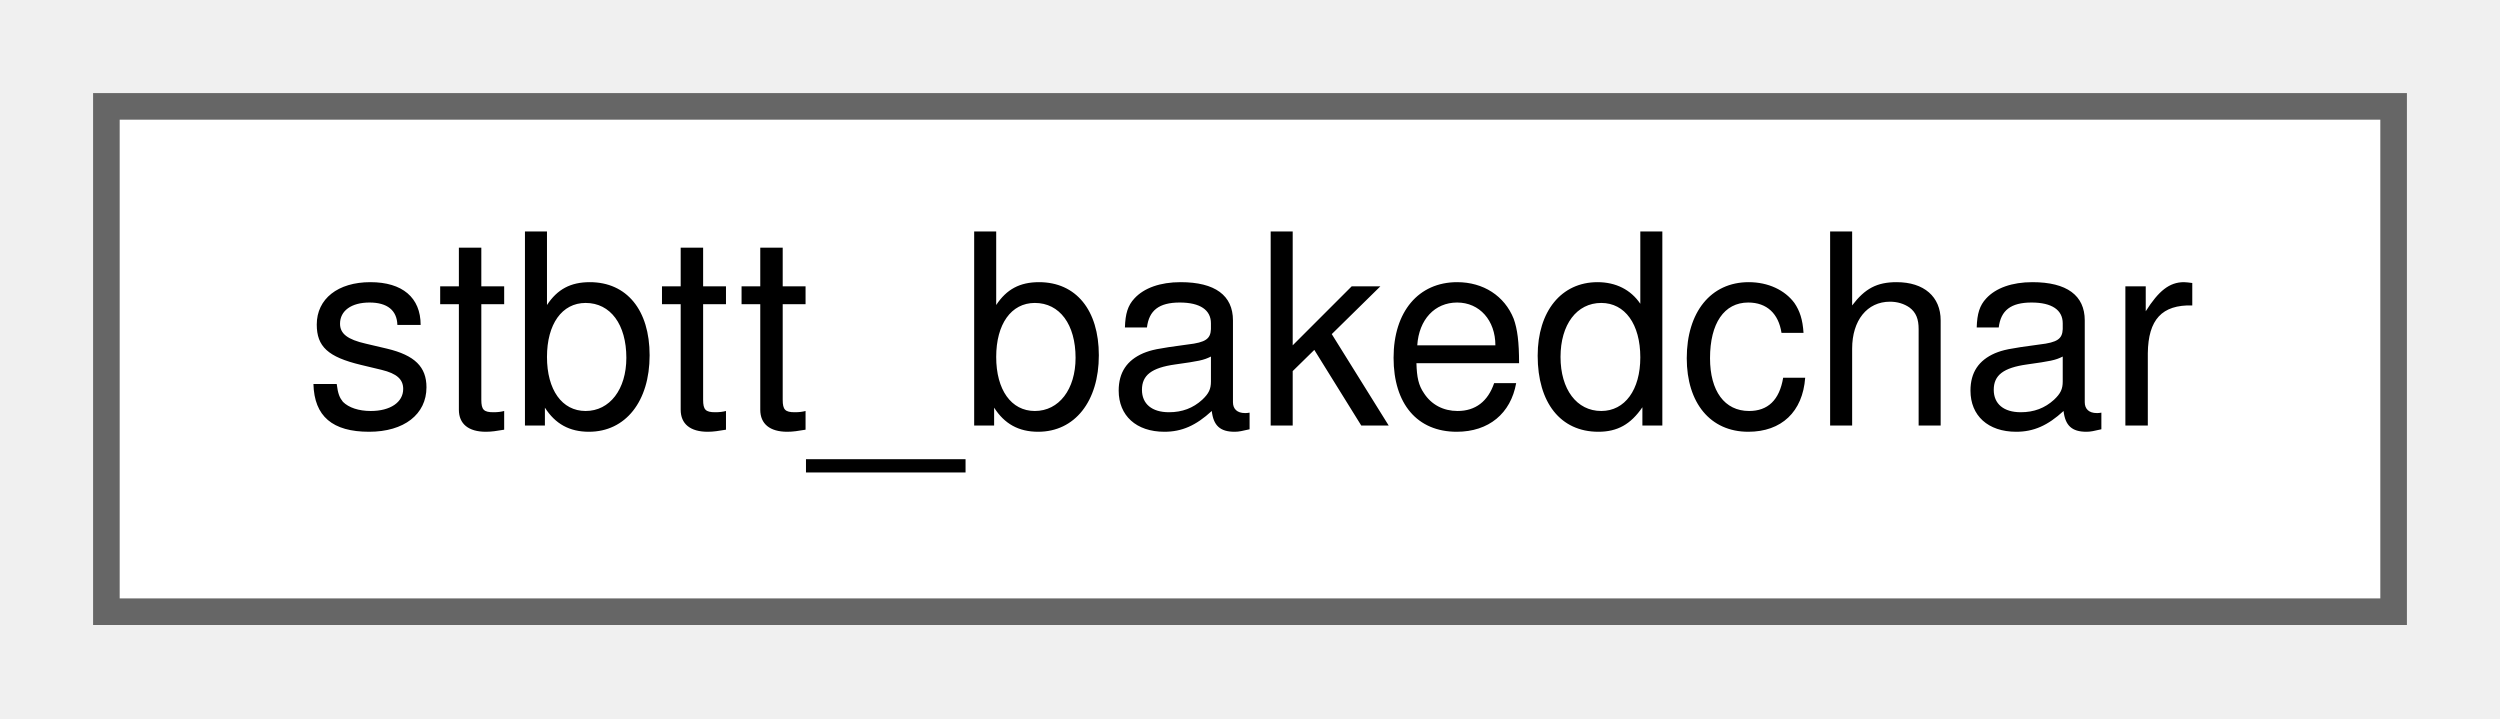
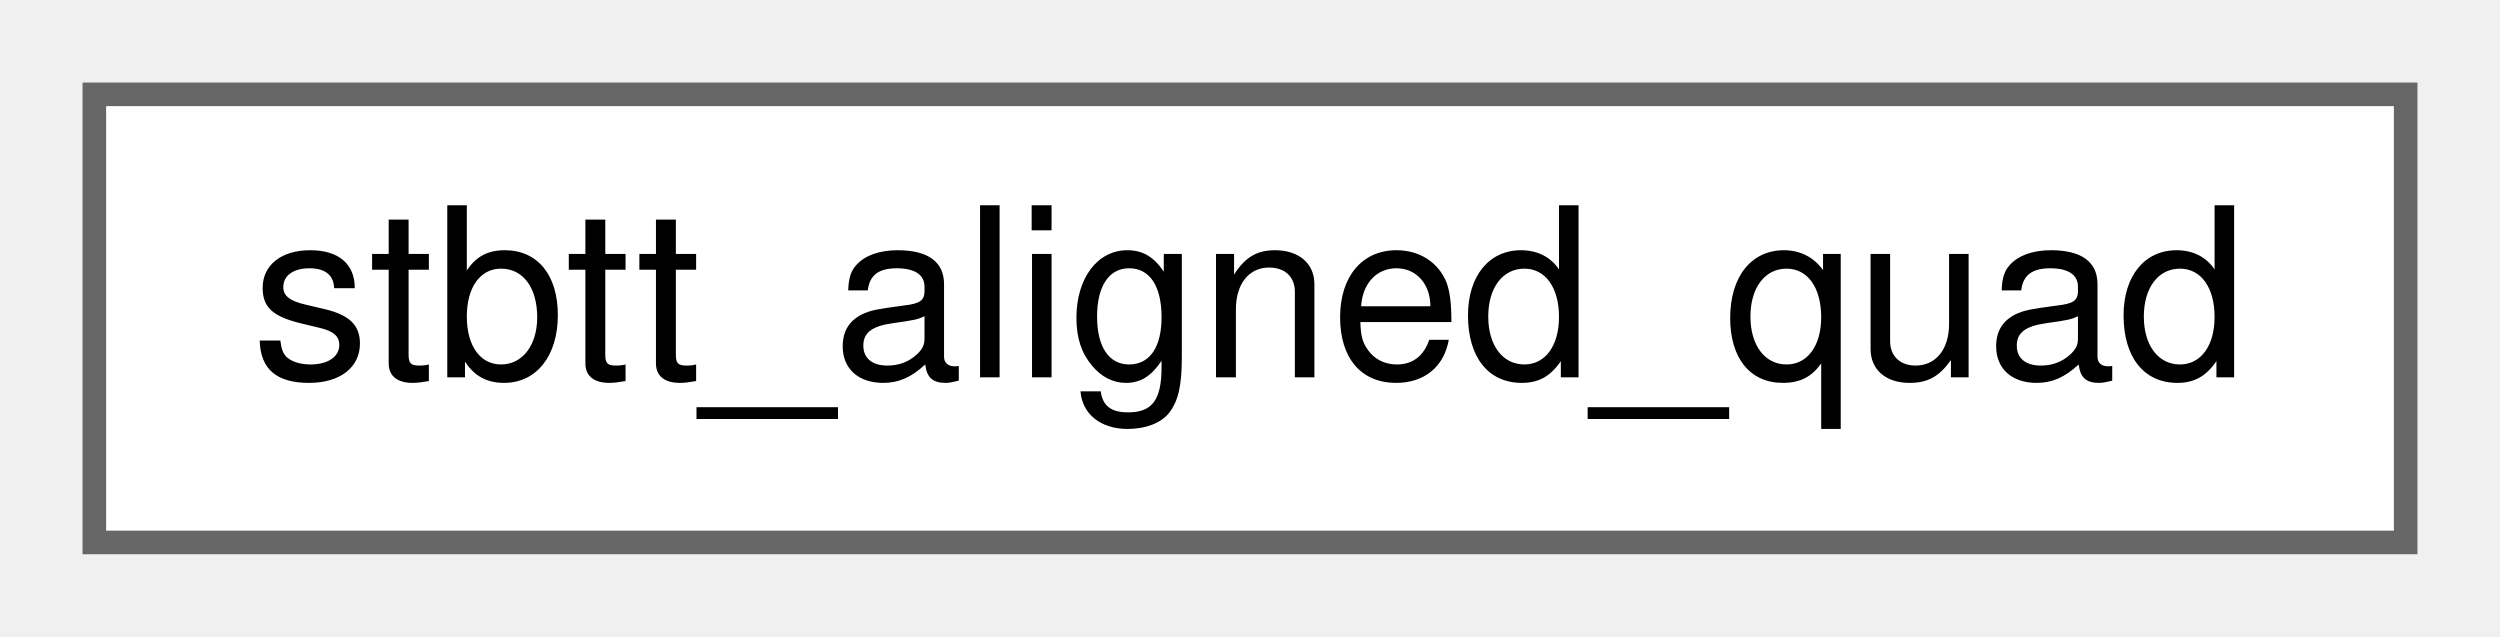
- <svg xmlns="http://www.w3.org/2000/svg" xmlns:xlink="http://www.w3.org/1999/xlink" width="94pt" height="27pt" viewBox="0.00 0.00 94.00 27.00">
+ <svg xmlns="http://www.w3.org/2000/svg" xmlns:xlink="http://www.w3.org/1999/xlink" width="106pt" height="27pt" viewBox="0.00 0.00 106.00 27.00">
  <g id="graph0" class="graph" transform="scale(1 1) rotate(0) translate(4 23)">
    <g id="node1" class="node">
      <g id="a_node1">
-         <a xlink:href="structstbtt__bakedchar.html" target="_top" xlink:title=" ">
-           <polygon fill="white" stroke="#666666" points="86,-19 0,-19 0,0 86,0 86,-19" />
-           <text text-anchor="middle" x="43" y="-7" font-family="Helvetica,sans-Serif" font-size="10.00">stbtt_bakedchar</text>
+         <a xlink:href="structstbtt__aligned__quad.html" target="_top" xlink:title=" ">
+           <polygon fill="white" stroke="#666666" points="98,-19 0,-19 0,0 98,0 98,-19" />
+           <text text-anchor="middle" x="49" y="-7" font-family="Helvetica,sans-Serif" font-size="10.00">stbtt_aligned_quad</text>
        </a>
      </g>
    </g>
  </g>
</svg>
